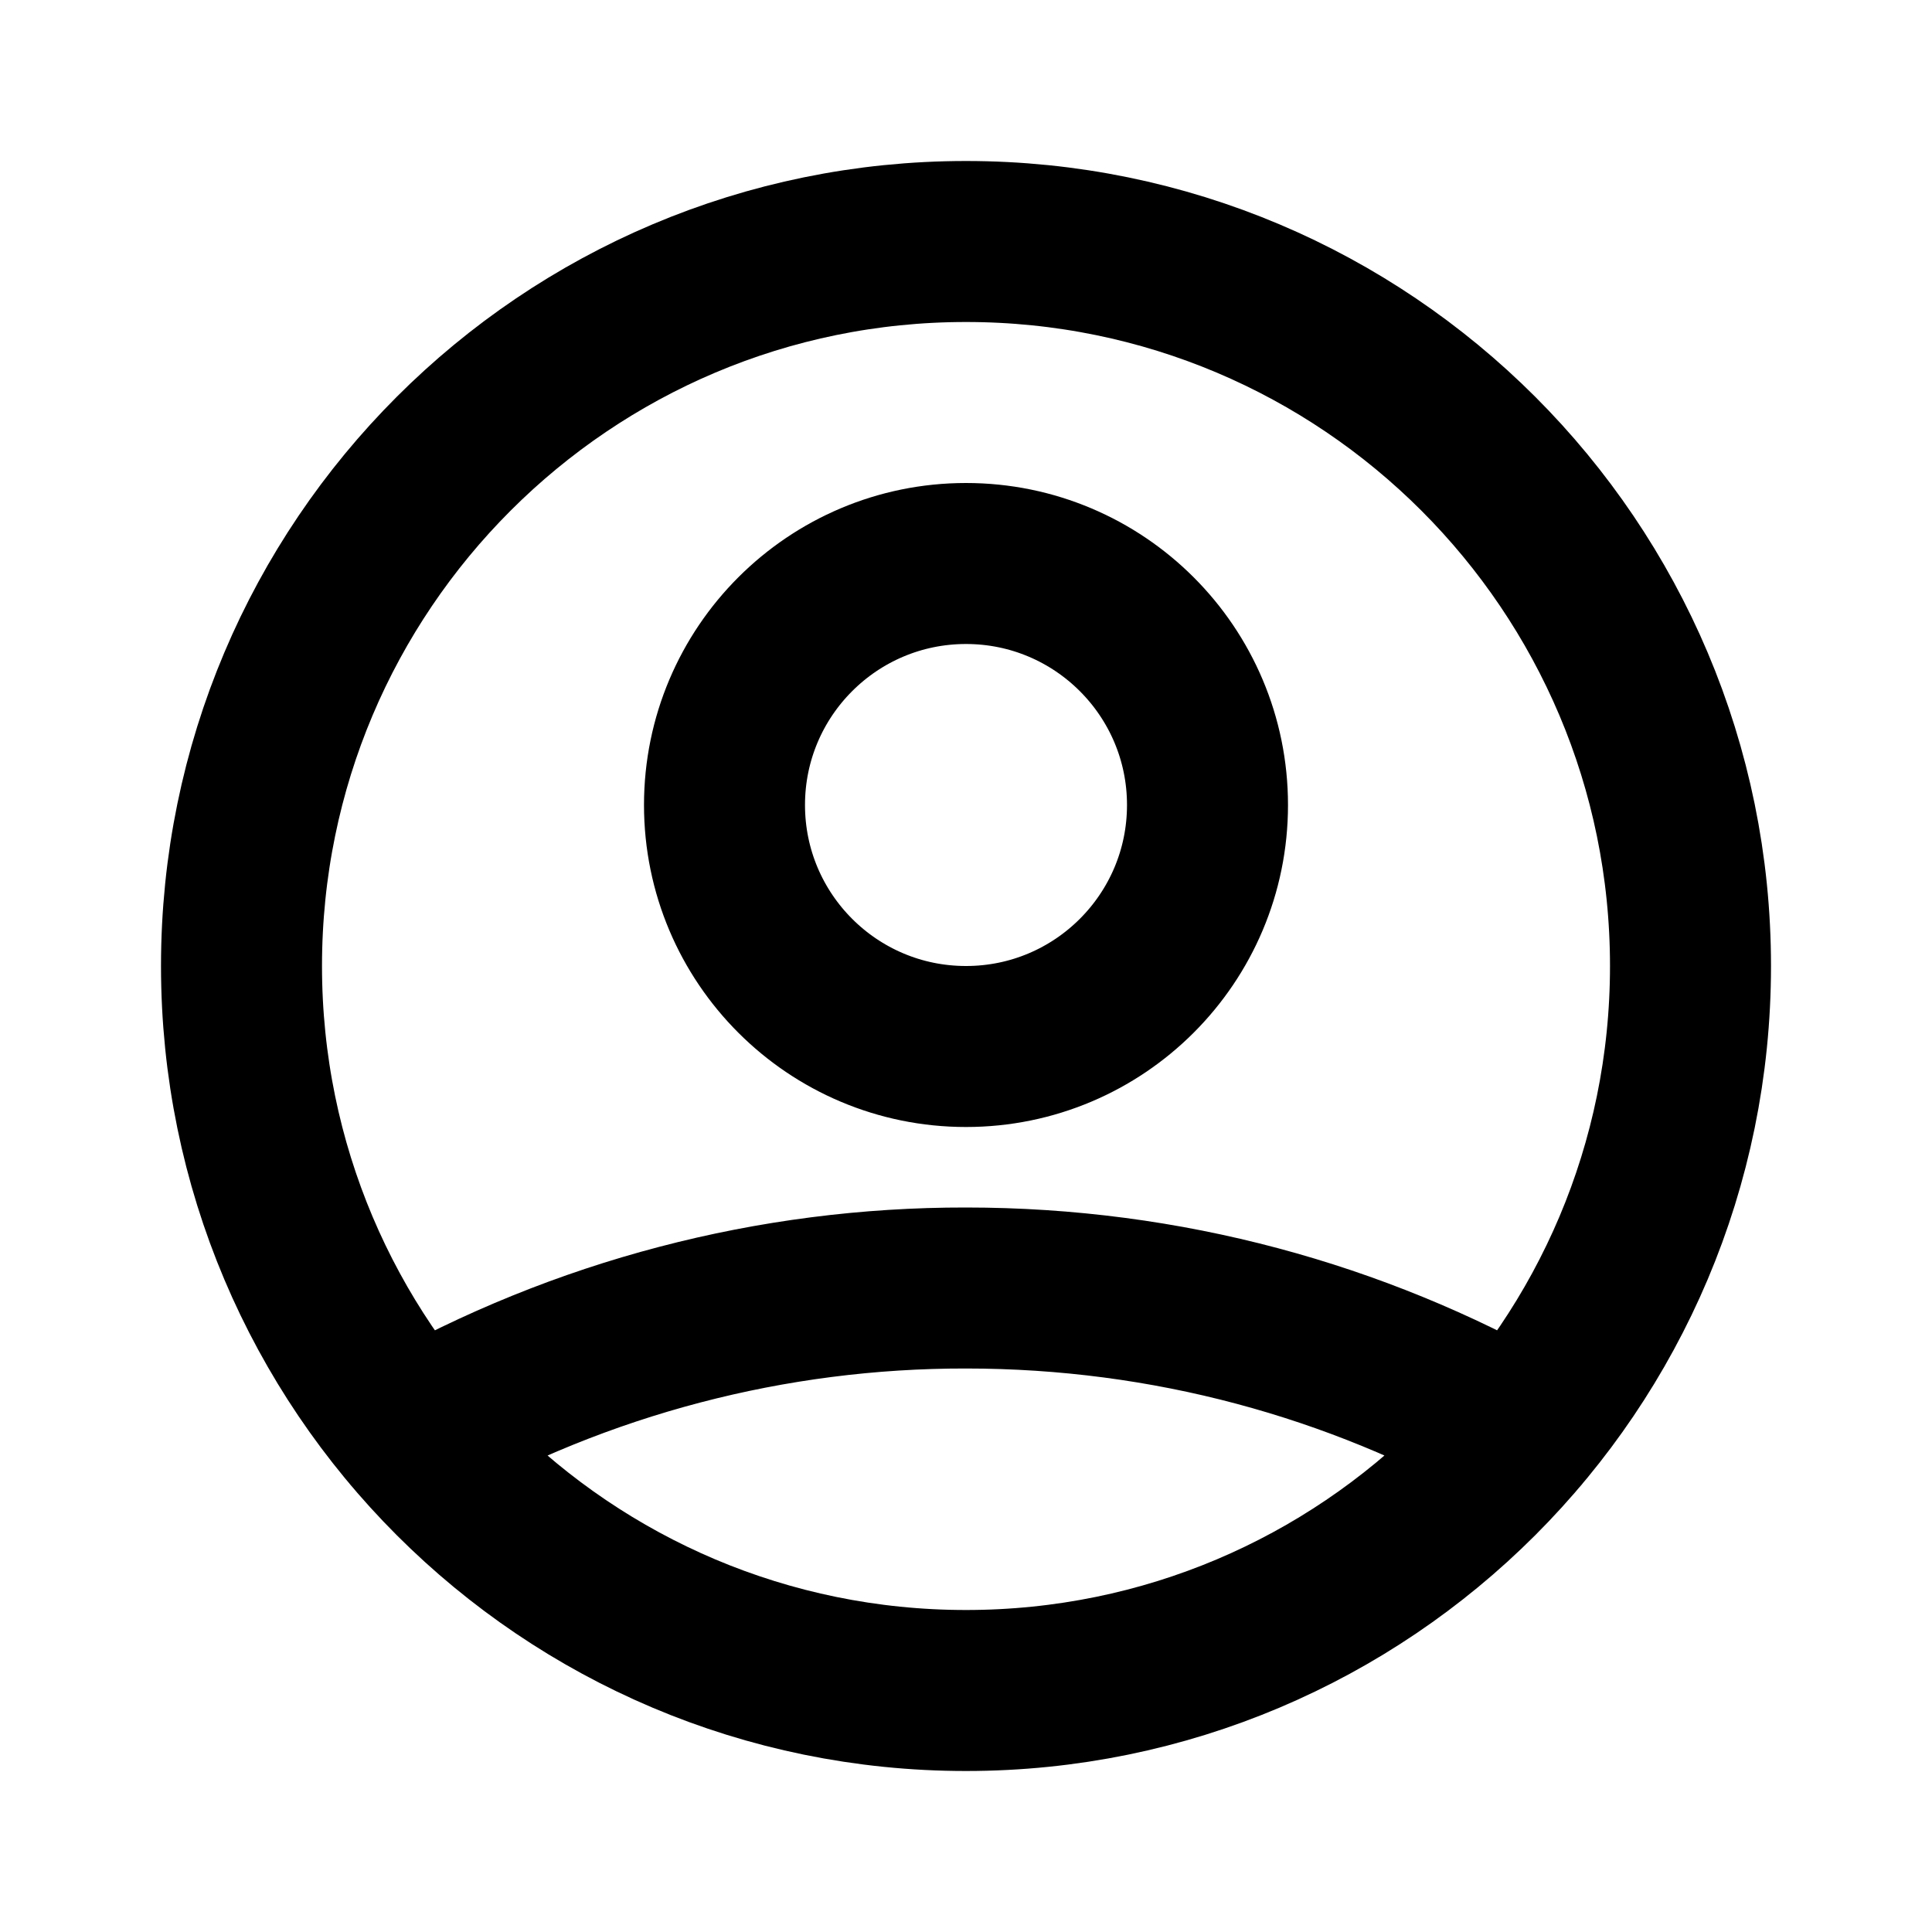
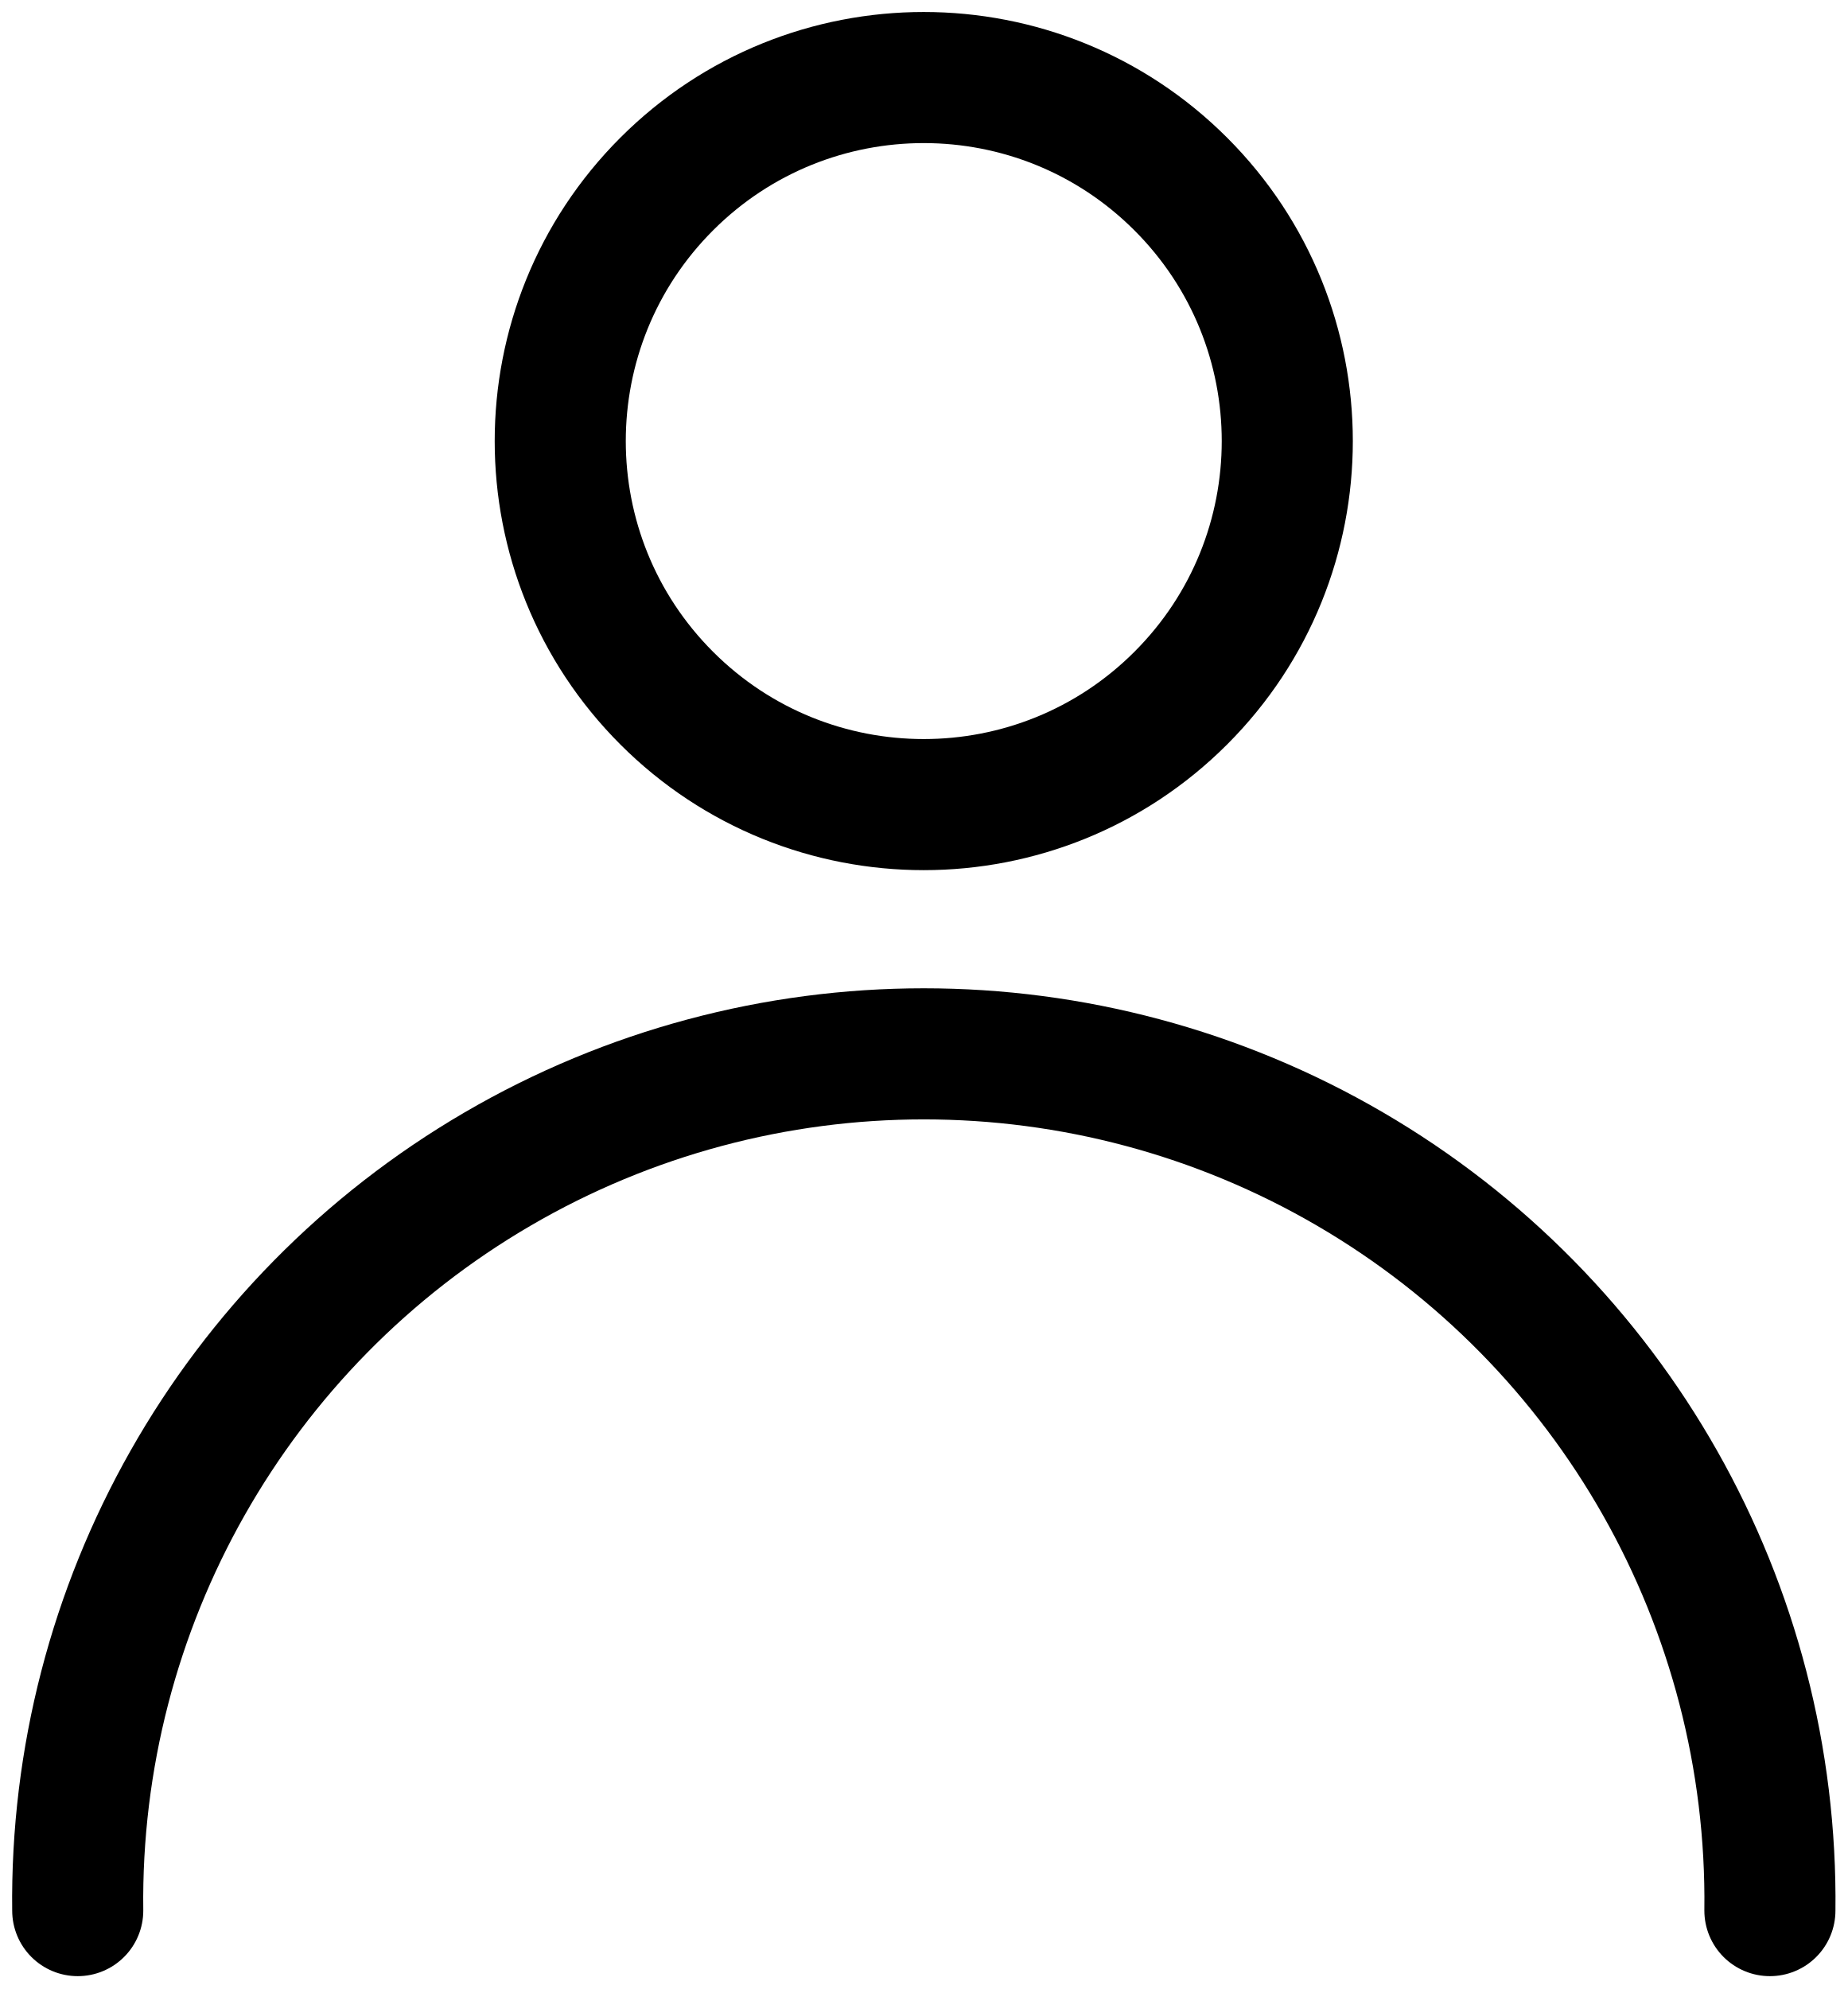
- <svg xmlns="http://www.w3.org/2000/svg" aria-label="My account" class="h-6 w-6" fill="none" viewBox="0 0 24 24" stroke="currentColor" stroke-width="2">
-   <path stroke-linecap="round" stroke-linejoin="round" d="M5.121 17.804A13.937 13.937 0 0112 16c2.5 0 4.847.655 6.879 1.804M15 10a3 3 0 11-6 0 3 3 0 016 0zm6 2a9 9 0 11-18 0 9 9 0 0118 0z" />
+ <svg xmlns="http://www.w3.org/2000/svg" data-name="Group 30" width="14.095" height="15.172" viewBox="0 0 14.095 15.172">
+   <g vector-effect="non-scaling-stroke" fill="none" stroke="currentColor" stroke-linecap="round">
+     <path d="M.593 14.574a6.455 6.455 0 1112.909 0" />
+     <path d="M9.008 5.325a2.773 2.773 0 110-3.921 2.772 2.772 0 010 3.921z" />
+   </g>
</svg>
